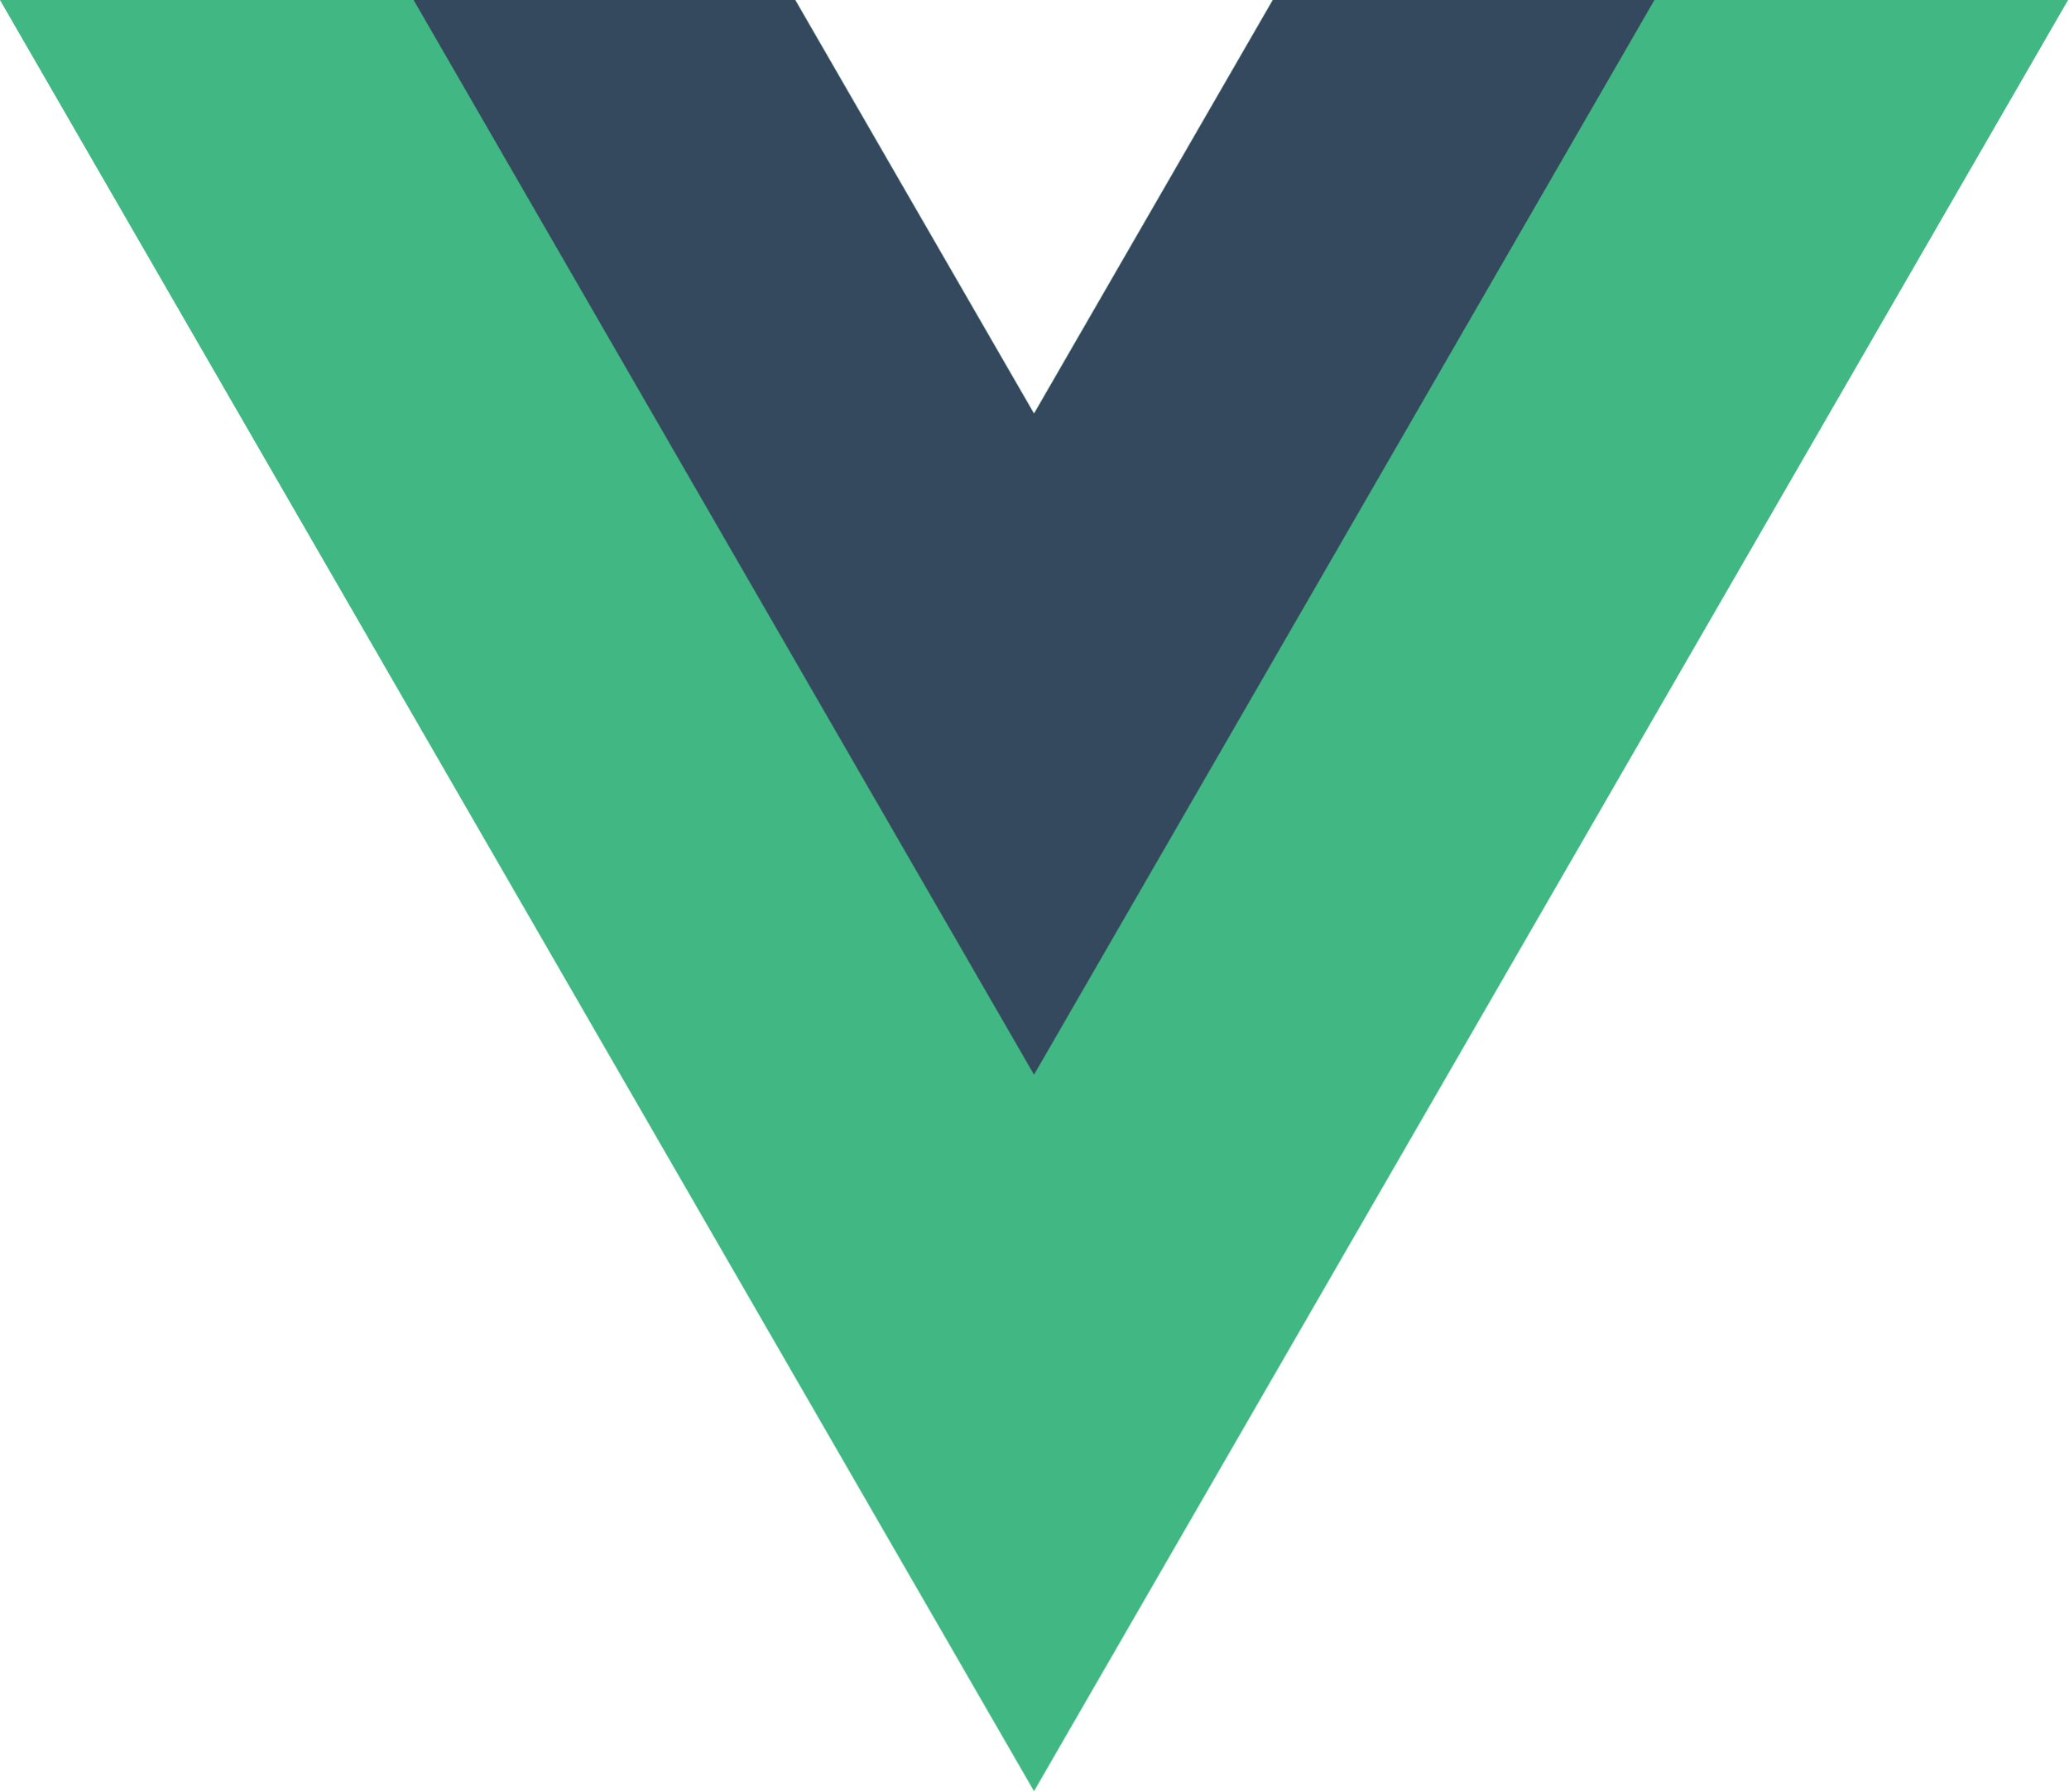
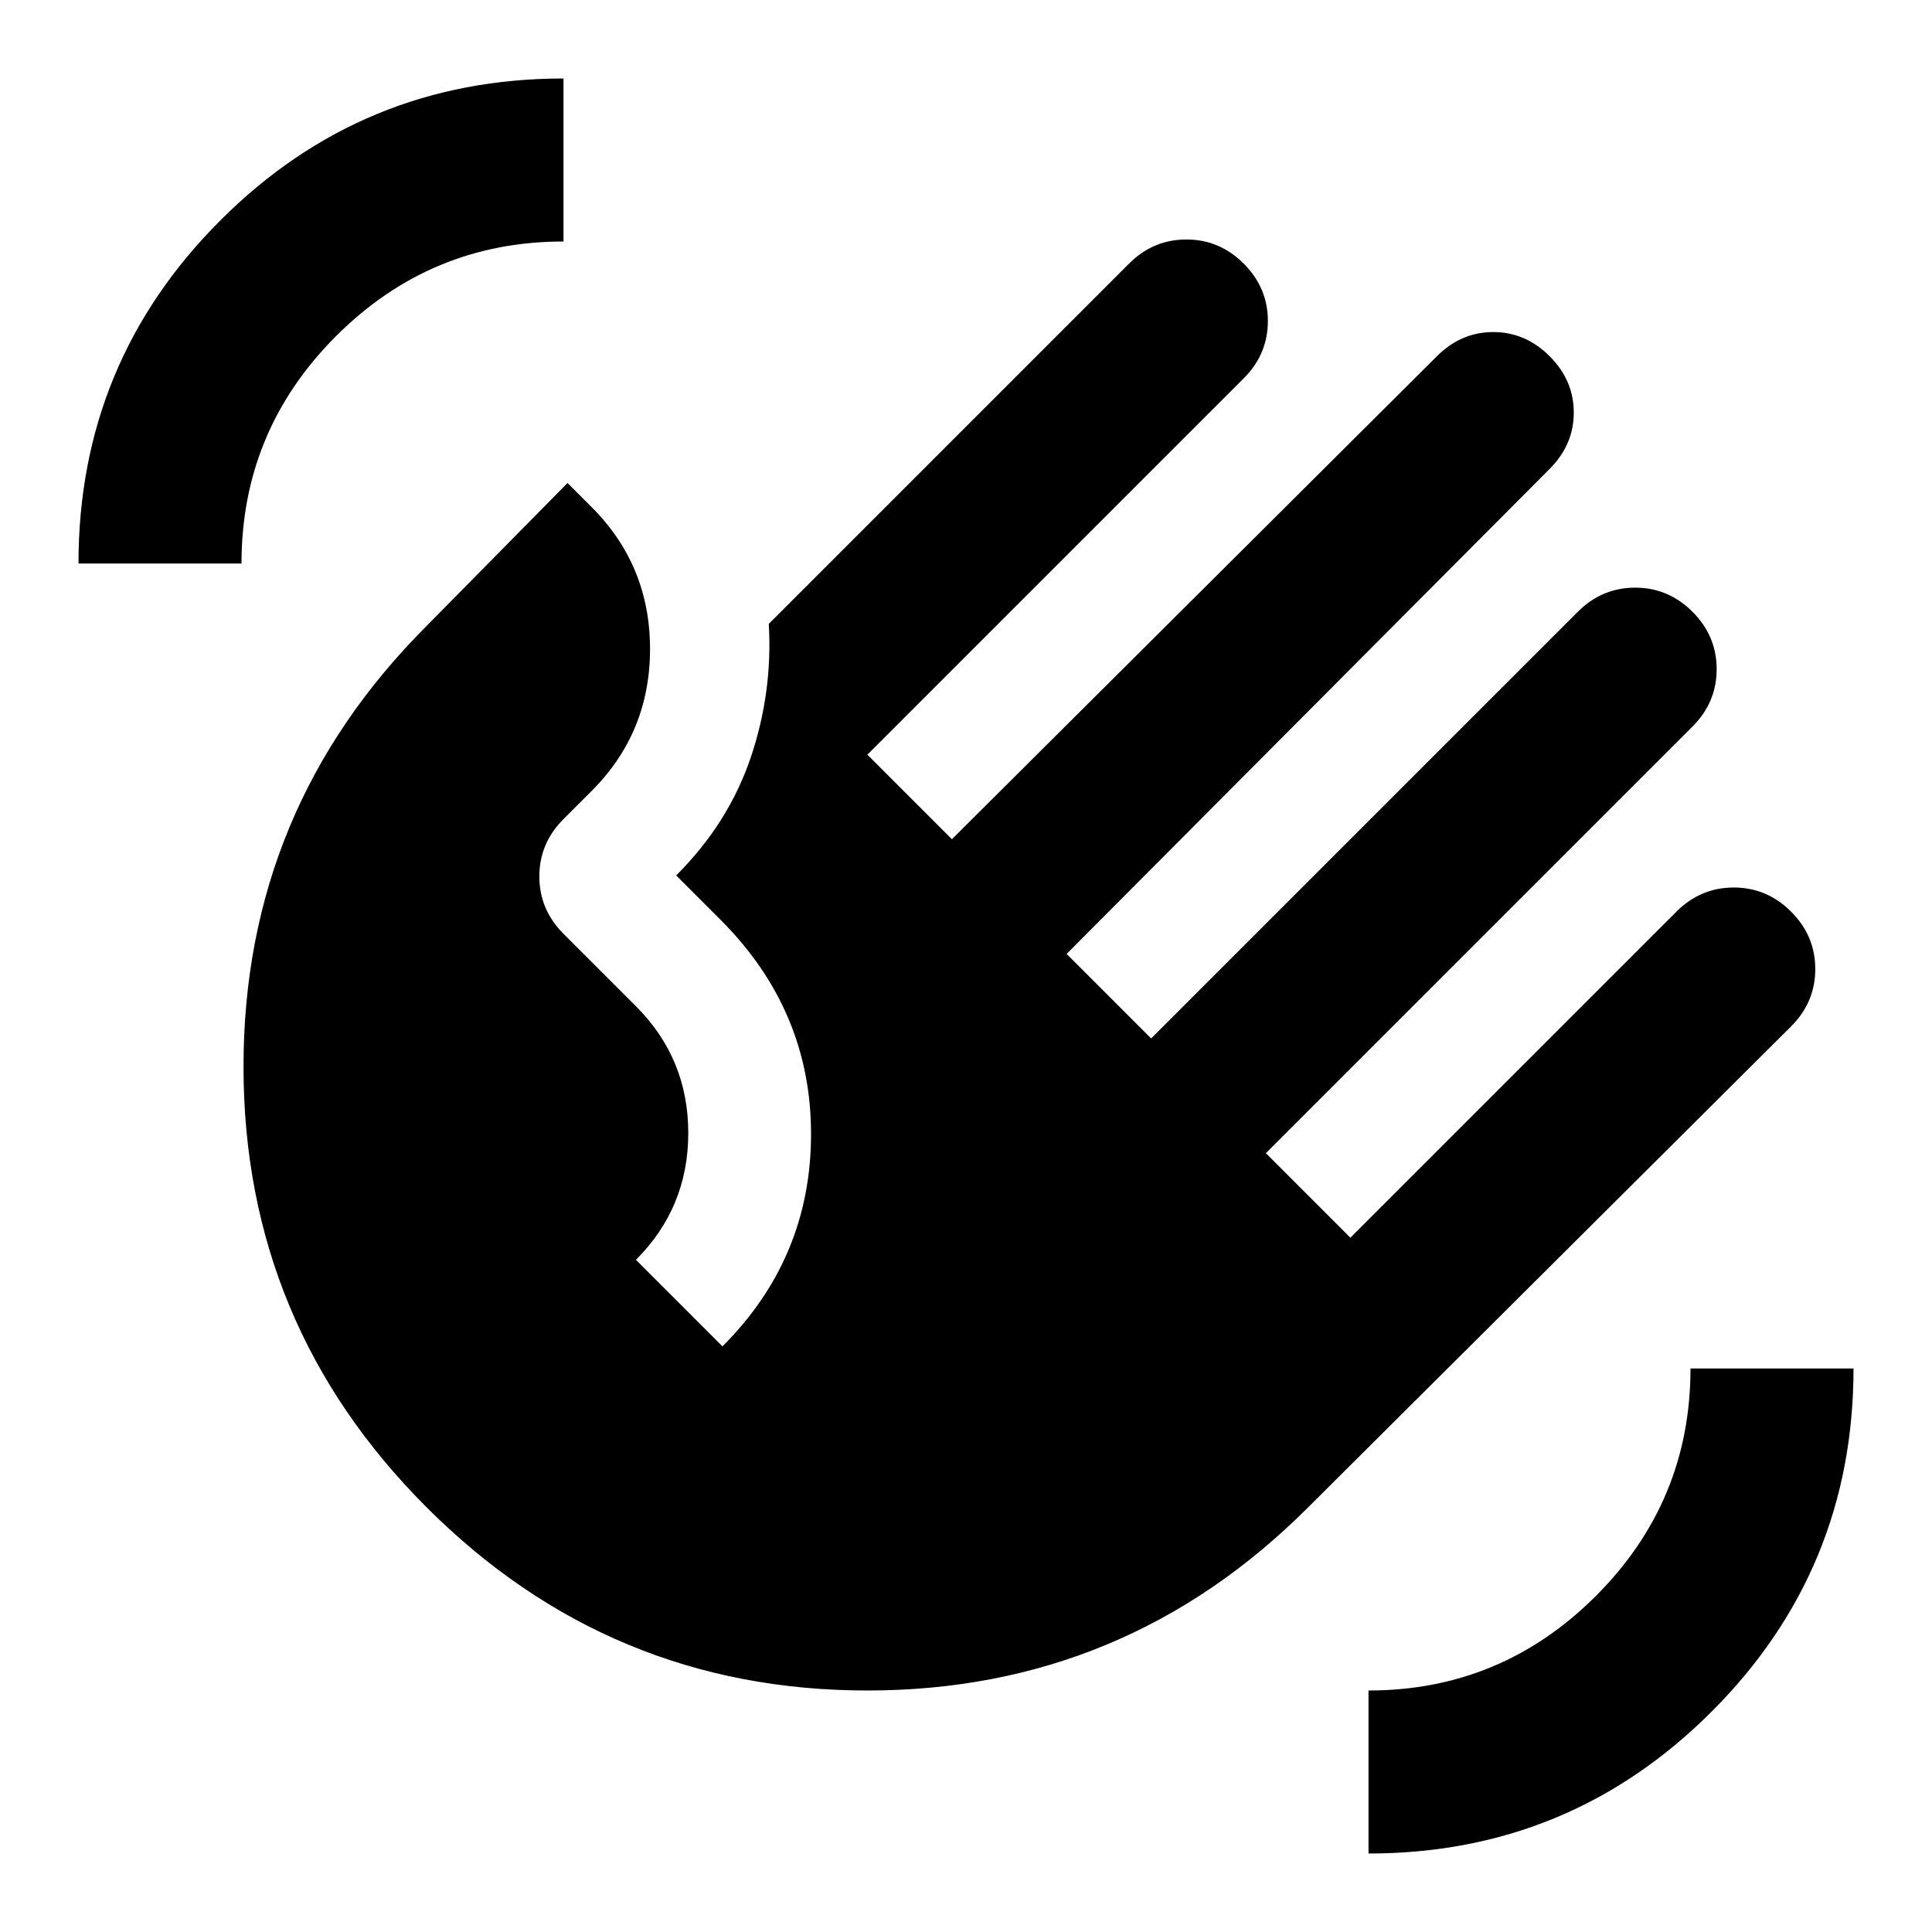
- <svg xmlns="http://www.w3.org/2000/svg" version="1.1" viewBox="0 0 261.76 226.69" id="svg12" width="261.76" height="226.69">
-   <defs id="defs16" />
-   <g transform="matrix(1.3333,0,0,-1.3333,-76.311,313.34)" id="g10">
-     <g transform="translate(178.06,235.01)" id="g4">
-       <path d="M 0,0 -22.669,-39.264 -45.338,0 h -75.491 L -22.669,-170.02 75.491,0 Z" fill="#41b883" id="path2" />
-     </g>
-     <g transform="translate(178.06,235.01)" id="g8">
-       <path d="M 0,0 -22.669,-39.264 -45.338,0 H -81.565 L -22.669,-102.01 36.227,0 Z" fill="#34495e" id="path6" />
-     </g>
-   </g>
+ <svg xmlns="http://www.w3.org/2000/svg" height="24" viewBox="0 -960 960 960" width="24">
+   <path d="M39-680q0-100 70.5-170.5T280-921v81q-66 0-113 47t-47 113H39Zm173 469q-91-91-91-219t91-219l70-71 12 12q29 29 29 70.5T294-567l-14 14q-12 12-12 28.5t12 28.5l36 36q26 26 26 63t-26 63l43 43q44-44 44-105.5T358-503l-22-22q26-26 37-58.5t9-66.5l179-179q12-12 28.5-12t28.5 12q12 12 12 28.5T618-772L431-585l42 42 241-240q12-12 28-12t28 12q12 12 12 28t-12 28L530-486l42 42 212-212q12-12 28.5-12t28.5 12q12 12 12 28.5T841-599L629-387l42 42 162-162q12-12 28.5-12t28.5 12q12 12 12 28.5T890-450L650-211q-91 91-219 91t-219-91ZM680-39v-81q66 0 113-47t47-113h81q0 100-70.5 170.5T680-39Z" />
</svg>
